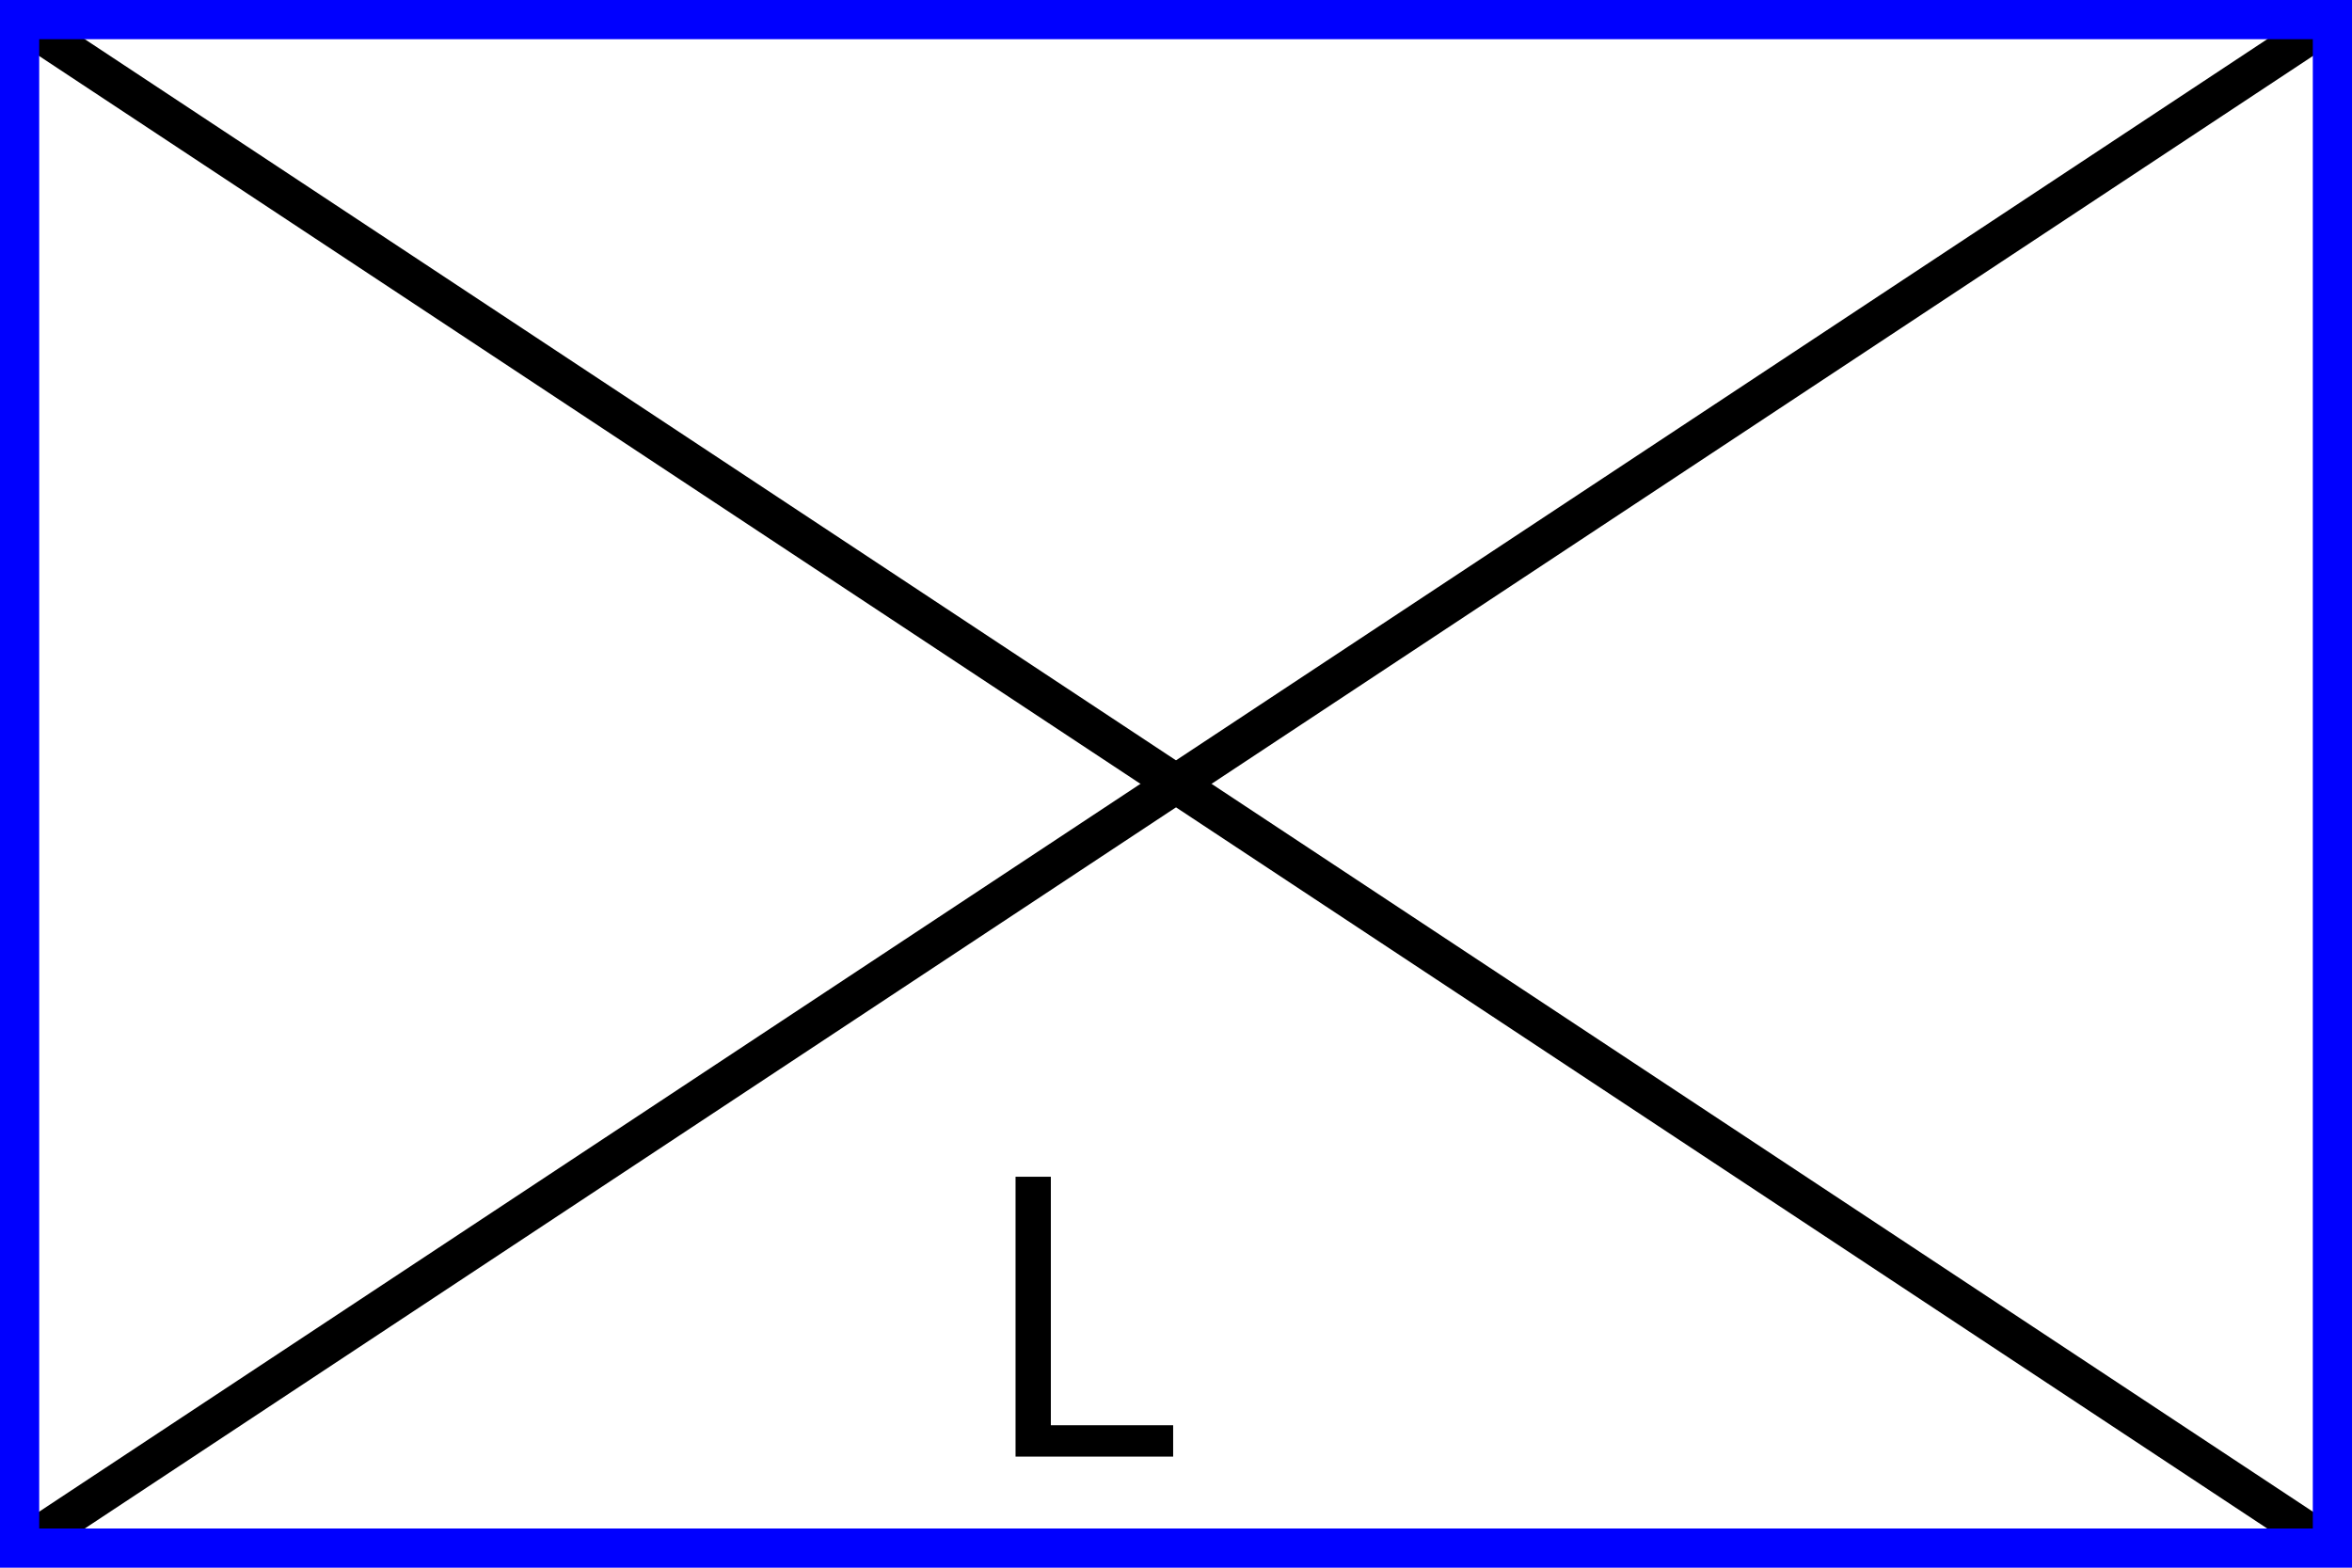
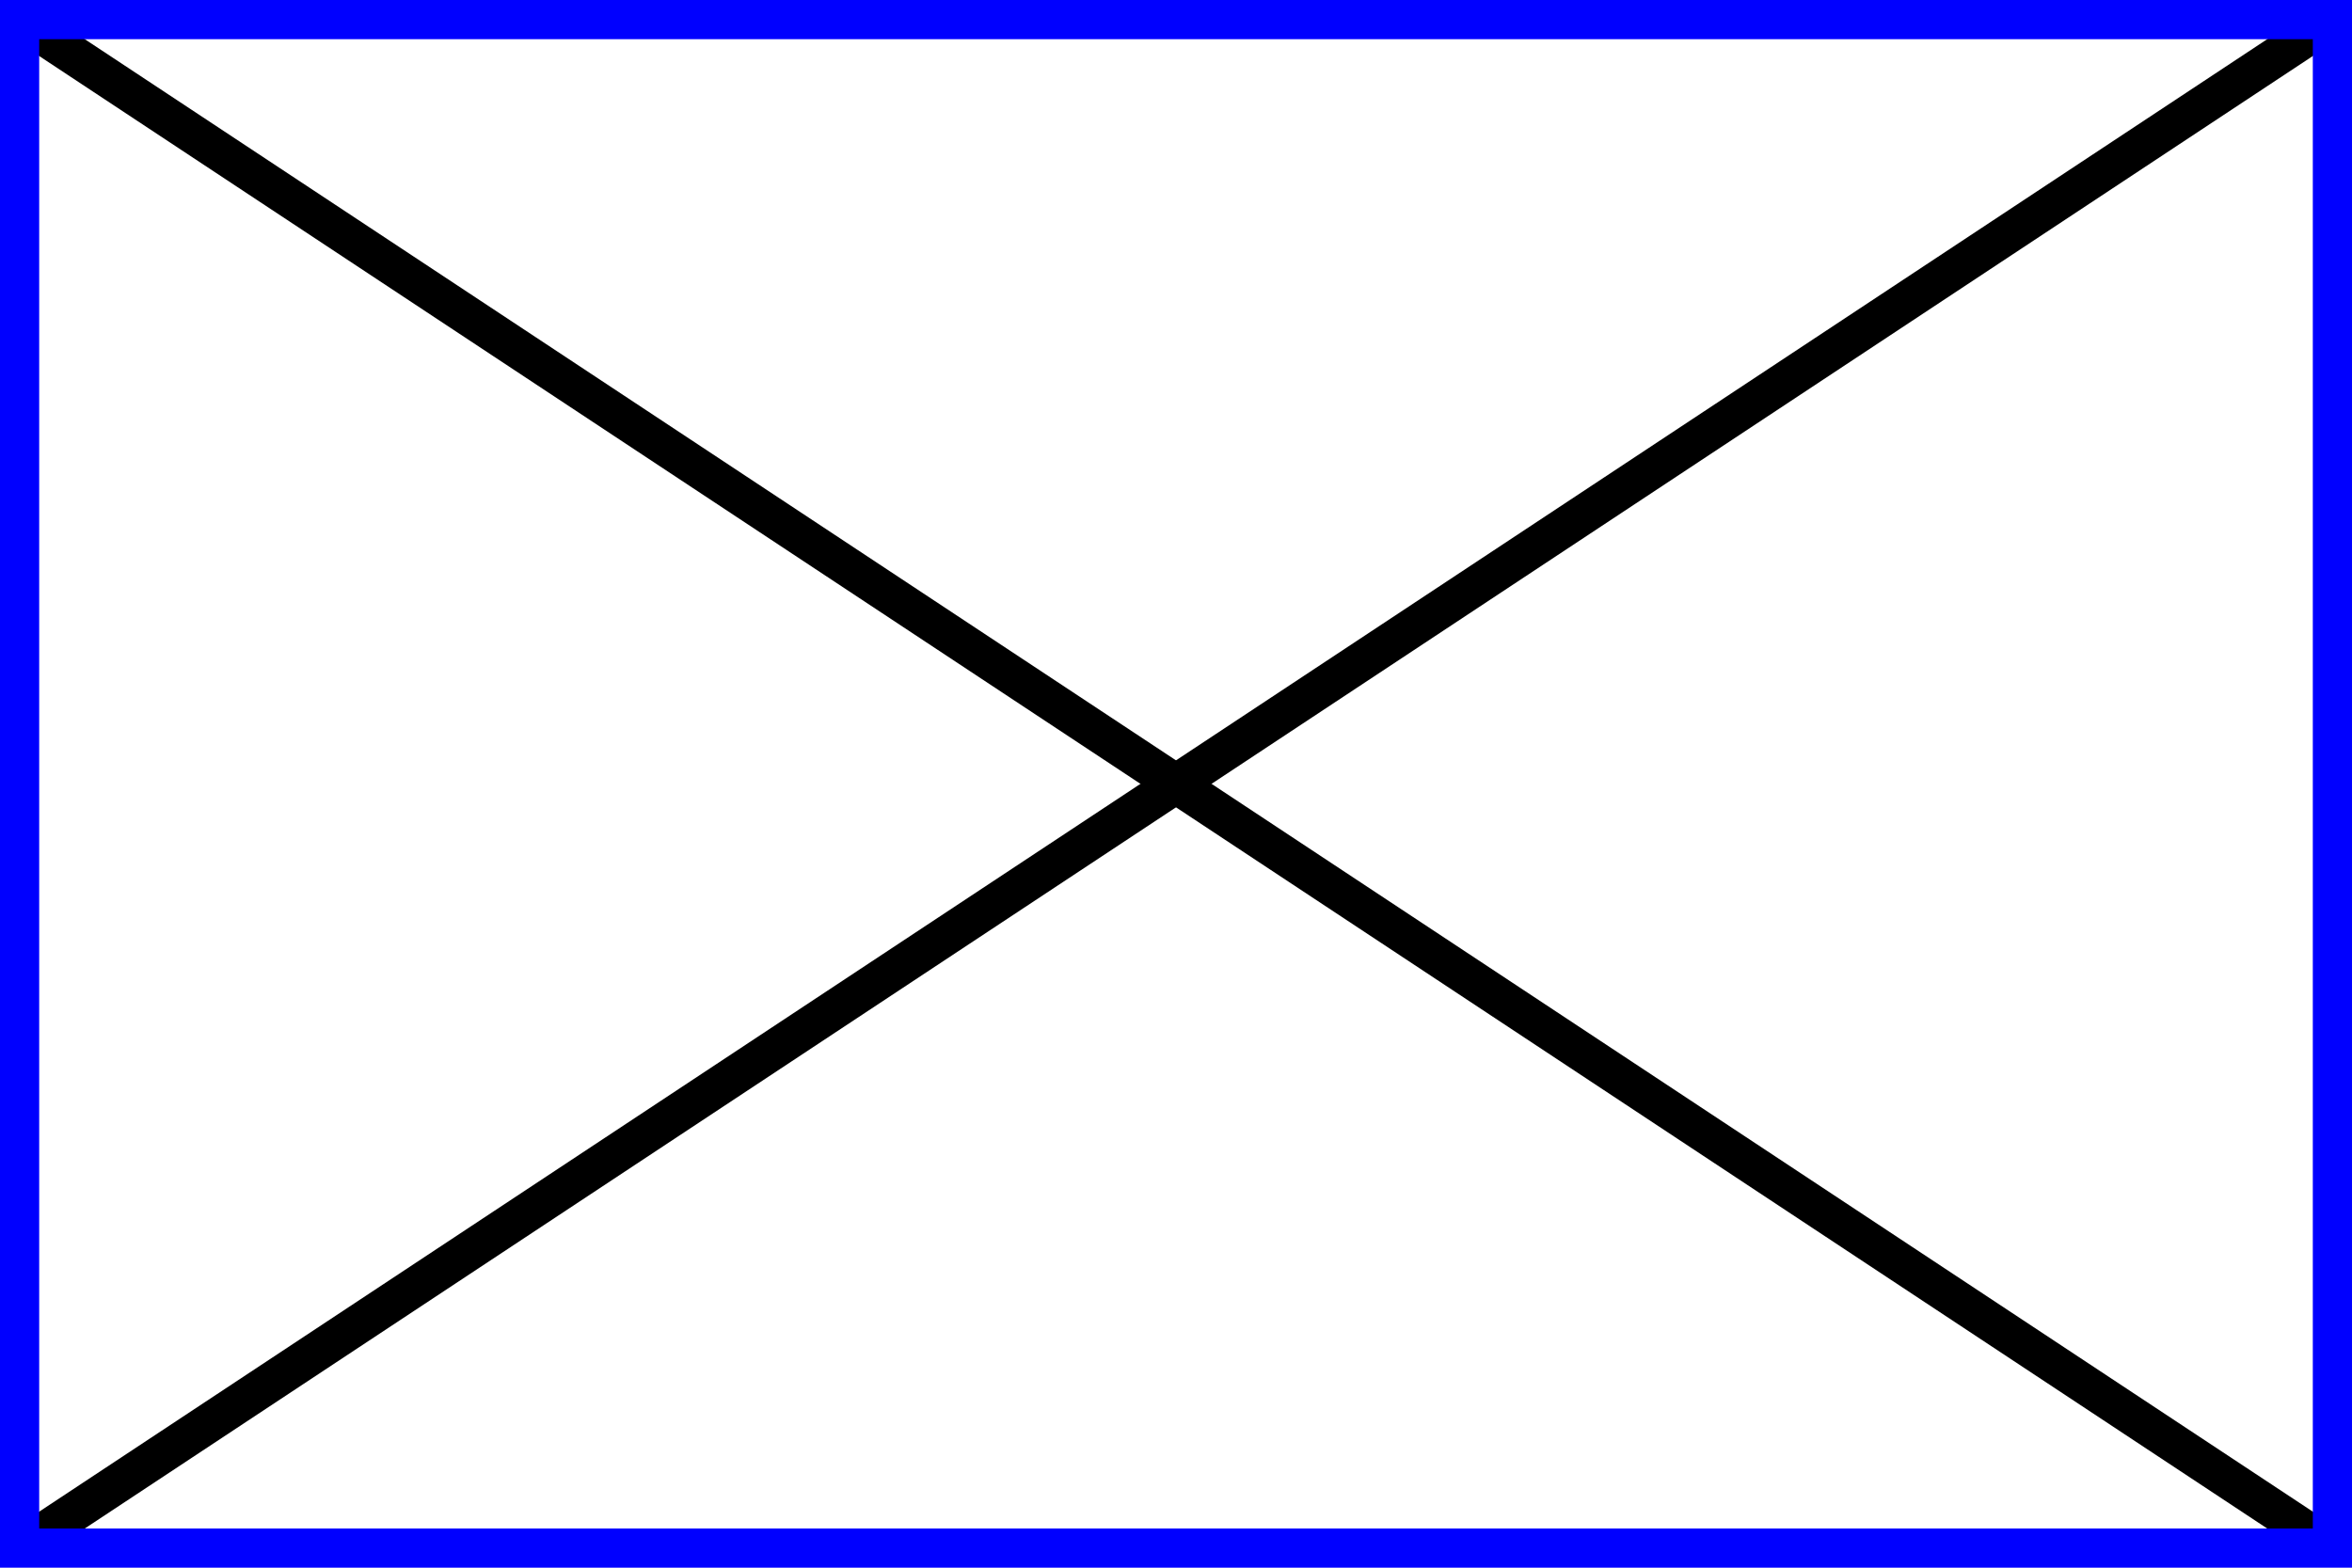
<svg xmlns="http://www.w3.org/2000/svg" version="1.1" width="600" height="400" id="NATO Map Symbol">
  <path style="fill:none;stroke:#000000;stroke-width:10;stroke-linecap:butt;stroke-linejoin:miter;stroke-miterlimit:4;stroke-dasharray:none;stroke-opacity:1" id="path3881" d="M 595,395 5,5" />
  <path style="fill:none;stroke:#000000;stroke-width:10;stroke-linecap:butt;stroke-linejoin:miter;stroke-miterlimit:4;stroke-dasharray:none;stroke-opacity:1" id="path3883" d="M 595,5 5,395" />
-   <text style="font-style:normal;font-weight:normal;font-size:50px;line-height:0%;font-family:sans-serif;text-align:center;letter-spacing:0px;word-spacing:0px;text-anchor:middle;fill:#000000;fill-opacity:1;stroke:none" xml:space="preserve" id="text2988-0" y="371.654" x="295.068">
-     <tspan style="font-size:100px;font-family:sans-serif" id="tspan2990-0" y="371.654" x="295.068">L</tspan>
-   </text>
  <path id="Friendly Frame" d="M 5,5 H 595 V 395 H 5 Z" style="fill:none;stroke:#0000ff;stroke-width:10;stroke-linecap:round;stroke-linejoin:miter;stroke-miterlimit:4;stroke-dasharray:none;stroke-opacity:1" />
</svg>
